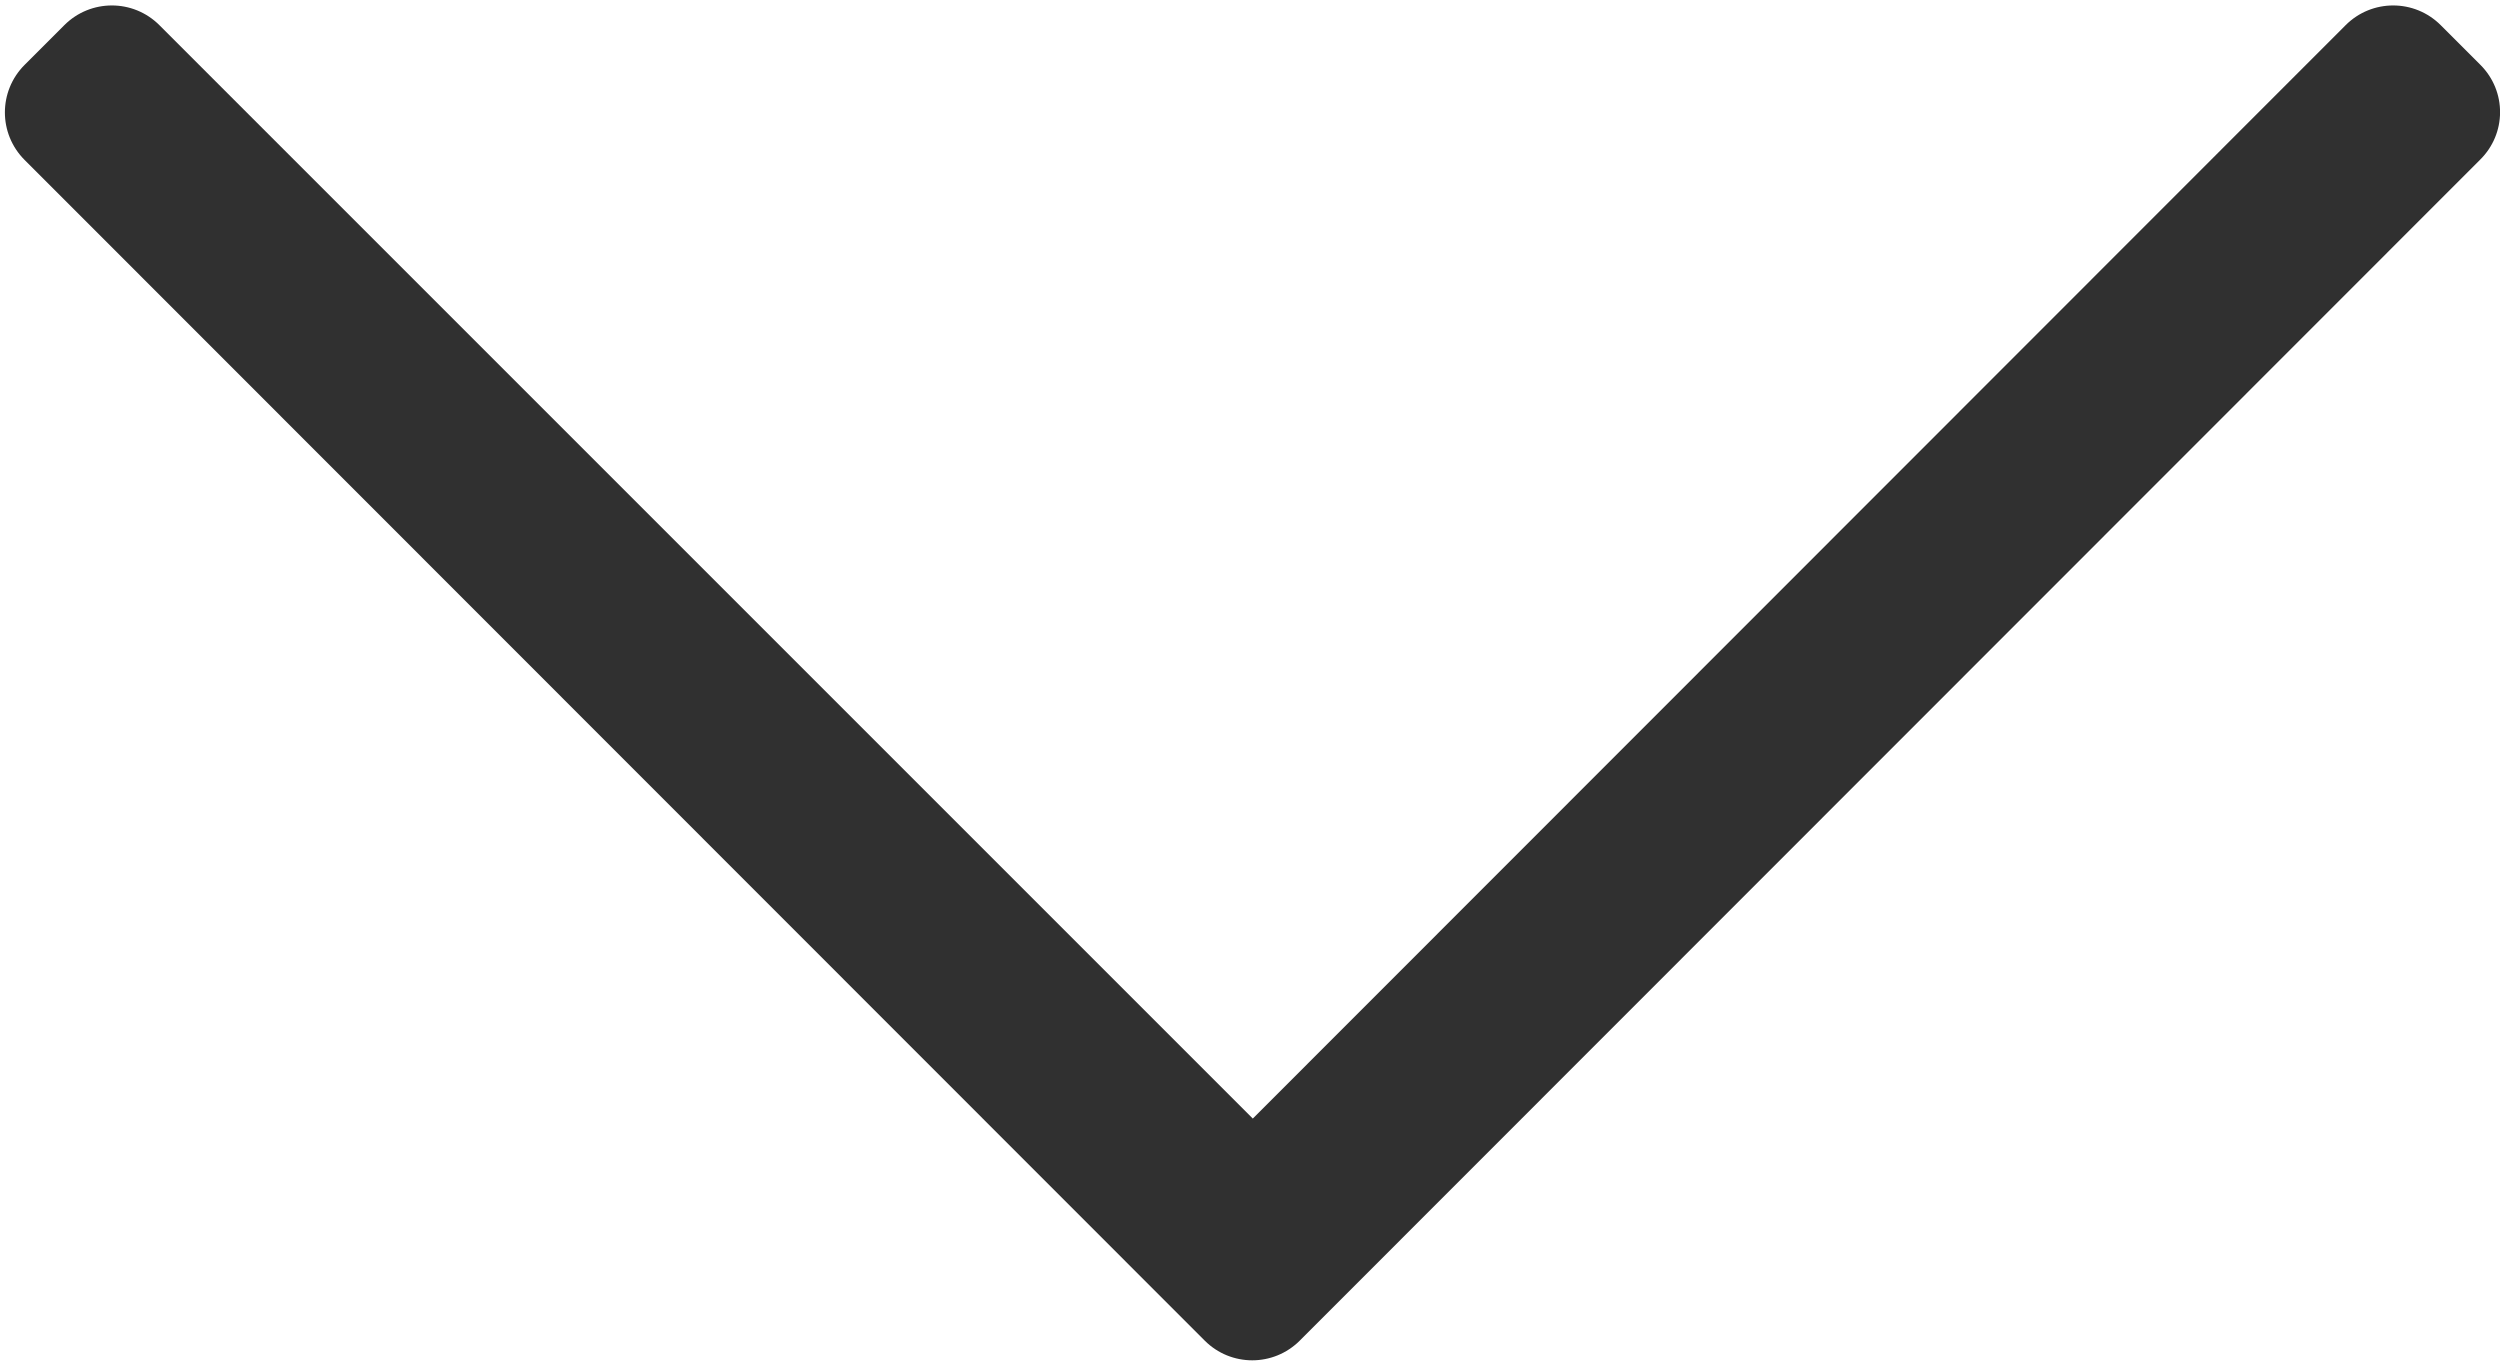
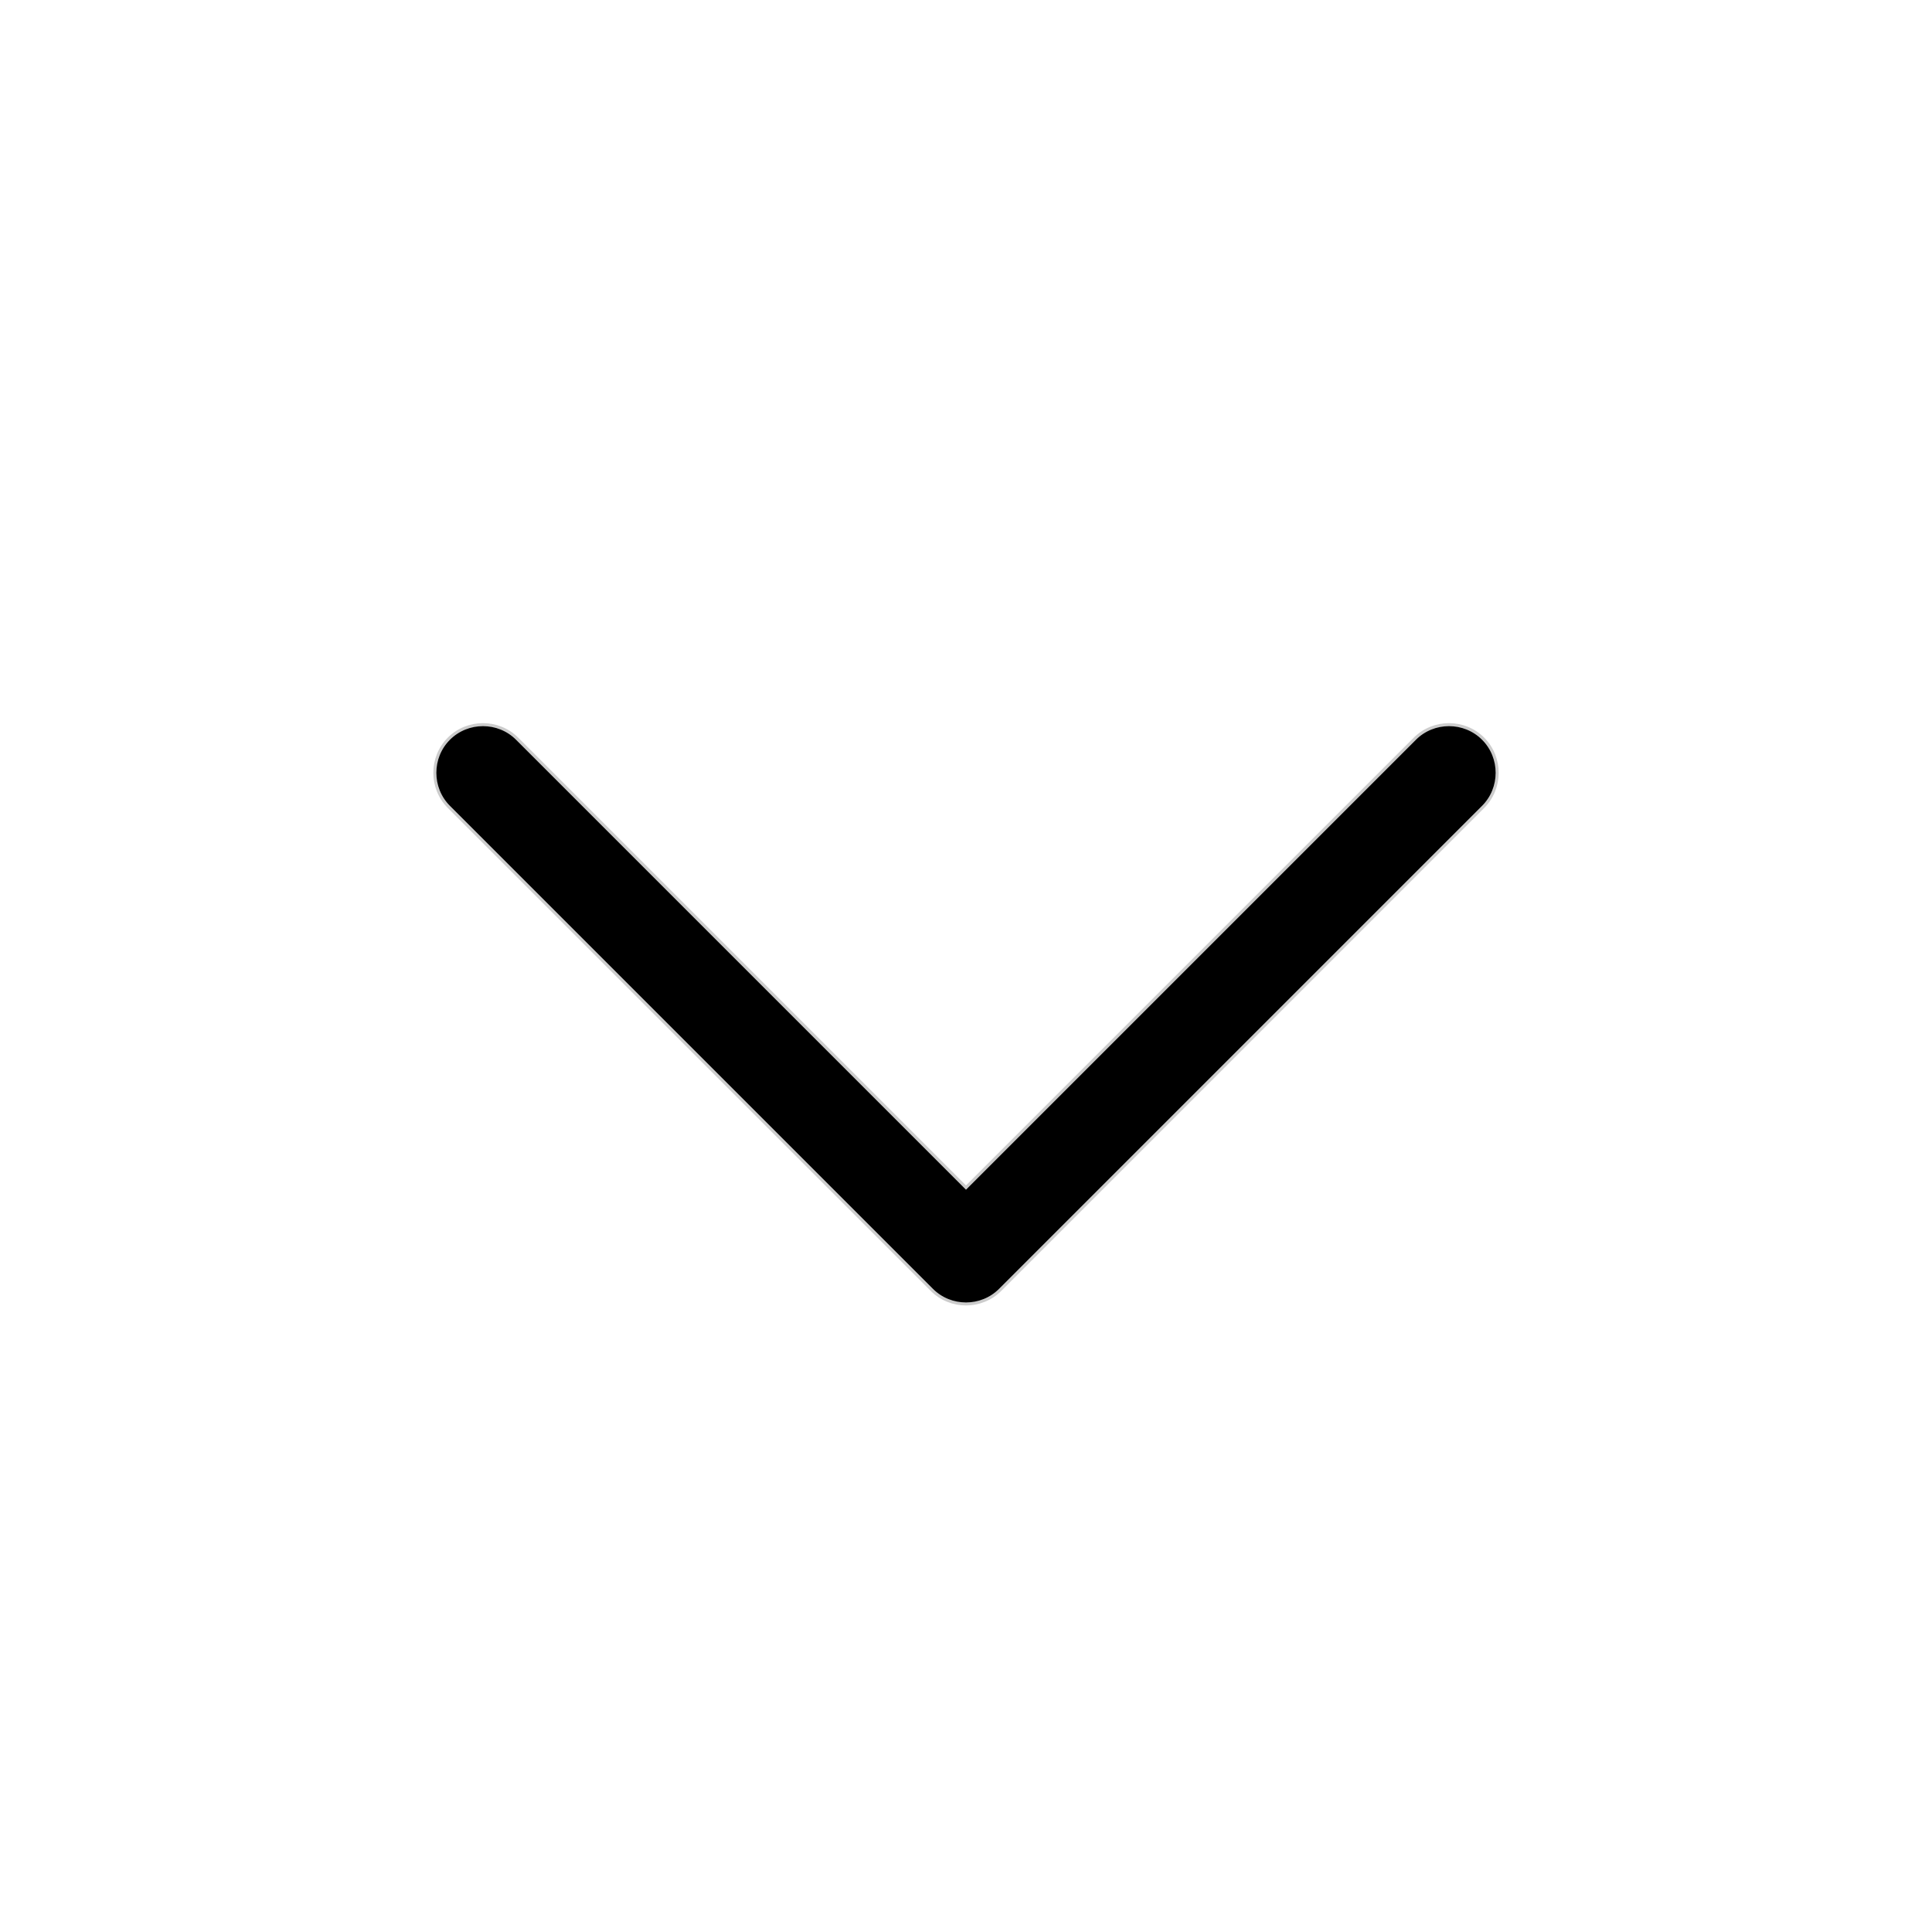
- <svg xmlns="http://www.w3.org/2000/svg" width="447px" height="244px" viewBox="0 0 447 244" version="1.1">
-   <g id="Page-1" stroke="none" stroke-width="1" fill="none" fill-rule="evenodd">
-     <g id="chevron-down-light" fill="#303030" fill-rule="nonzero">
-       <path d="M443.5,11.6 L436.4,4.5 C431.7,-0.2 424.1,-0.2 419.4,4.5 L224,200 L28.5,4.5 C23.8,-0.2 16.2,-0.2 11.5,4.5 L4.4,11.6 C-0.3,16.3 -0.3,23.9 4.4,28.6 L215.4,239.7 C220.1,244.4 227.7,244.4 232.4,239.7 L443.4,28.6 C448.2,23.9 448.2,16.3 443.5,11.6 Z" id="Path" />
-     </g>
-   </g>
+ <svg xmlns="http://www.w3.org/2000/svg" viewBox="0 0 640 640">
+   <path opacity=".4" d="" />
+   <path stroke="#cccccc" d="M308.7 427.3C314.9 433.5 325.1 433.5 331.3 427.3L491.3 267.3C497.5 261.1 497.5 250.9 491.3 244.7C485.1 238.5 474.9 238.5 468.7 244.7L320 393.4L171.3 244.7C165.1 238.5 154.9 238.5 148.7 244.7C142.5 250.9 142.5 261.1 148.7 267.3L308.7 427.3z" />
</svg>
